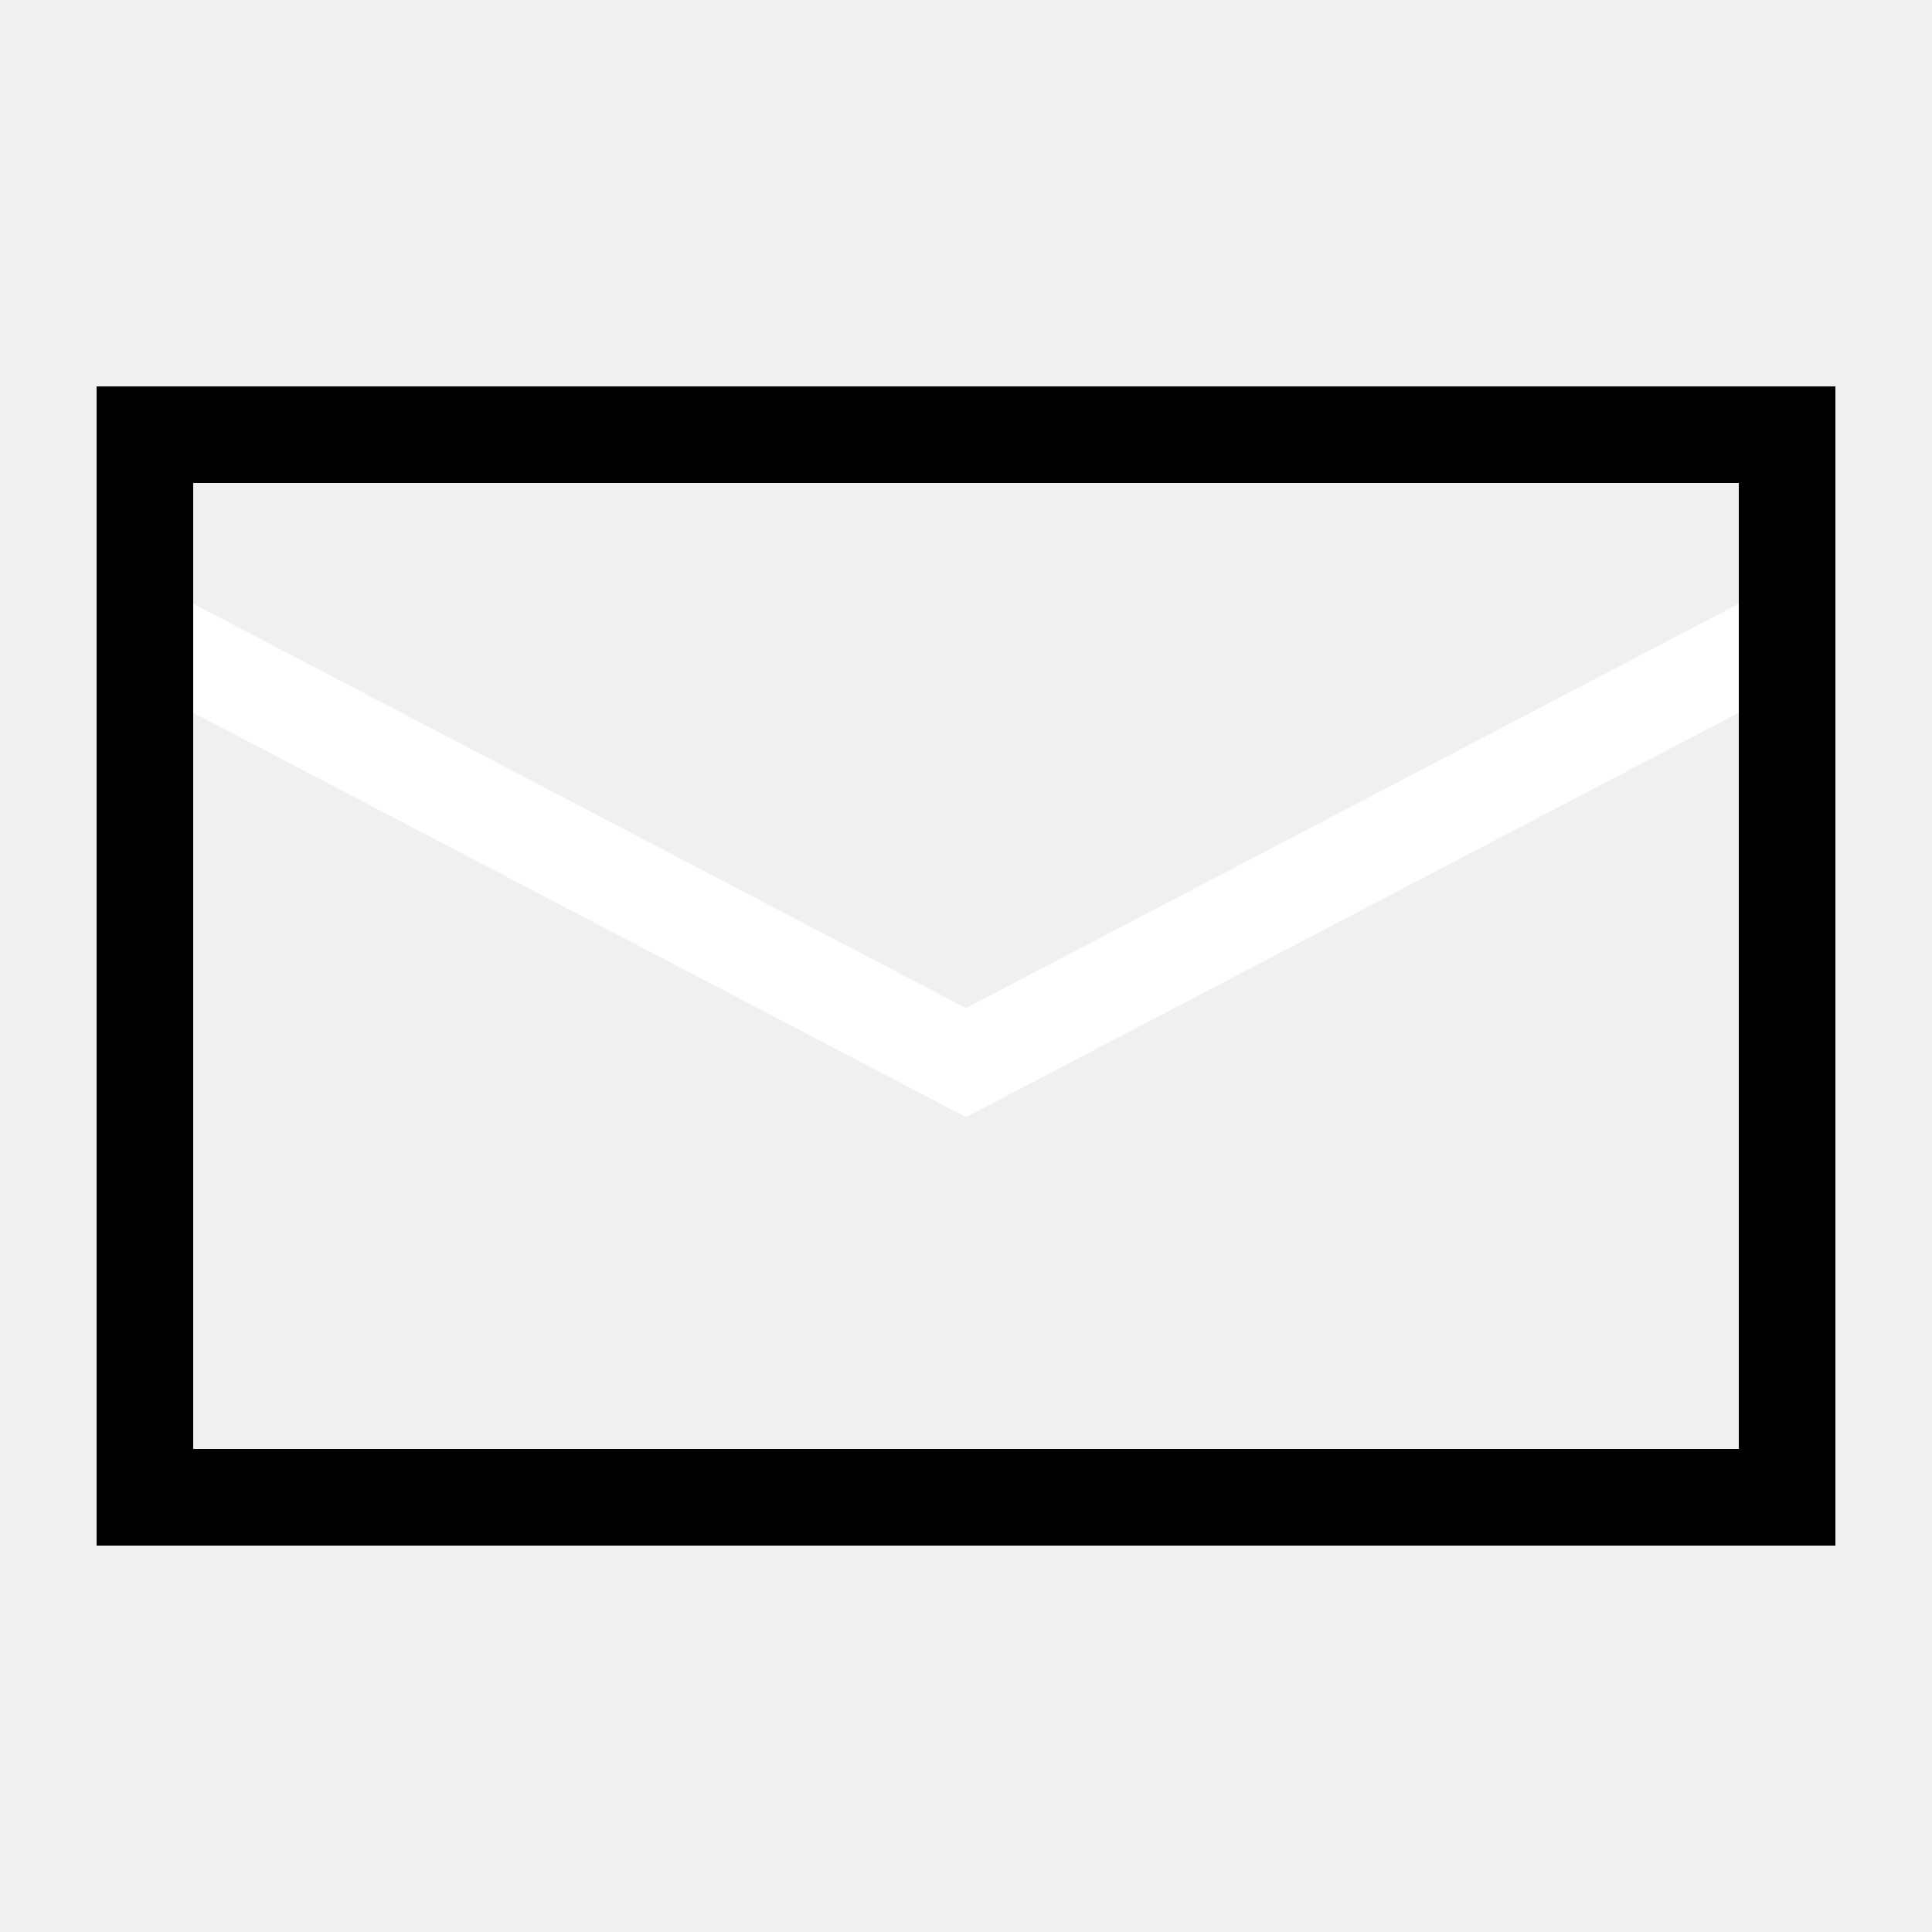
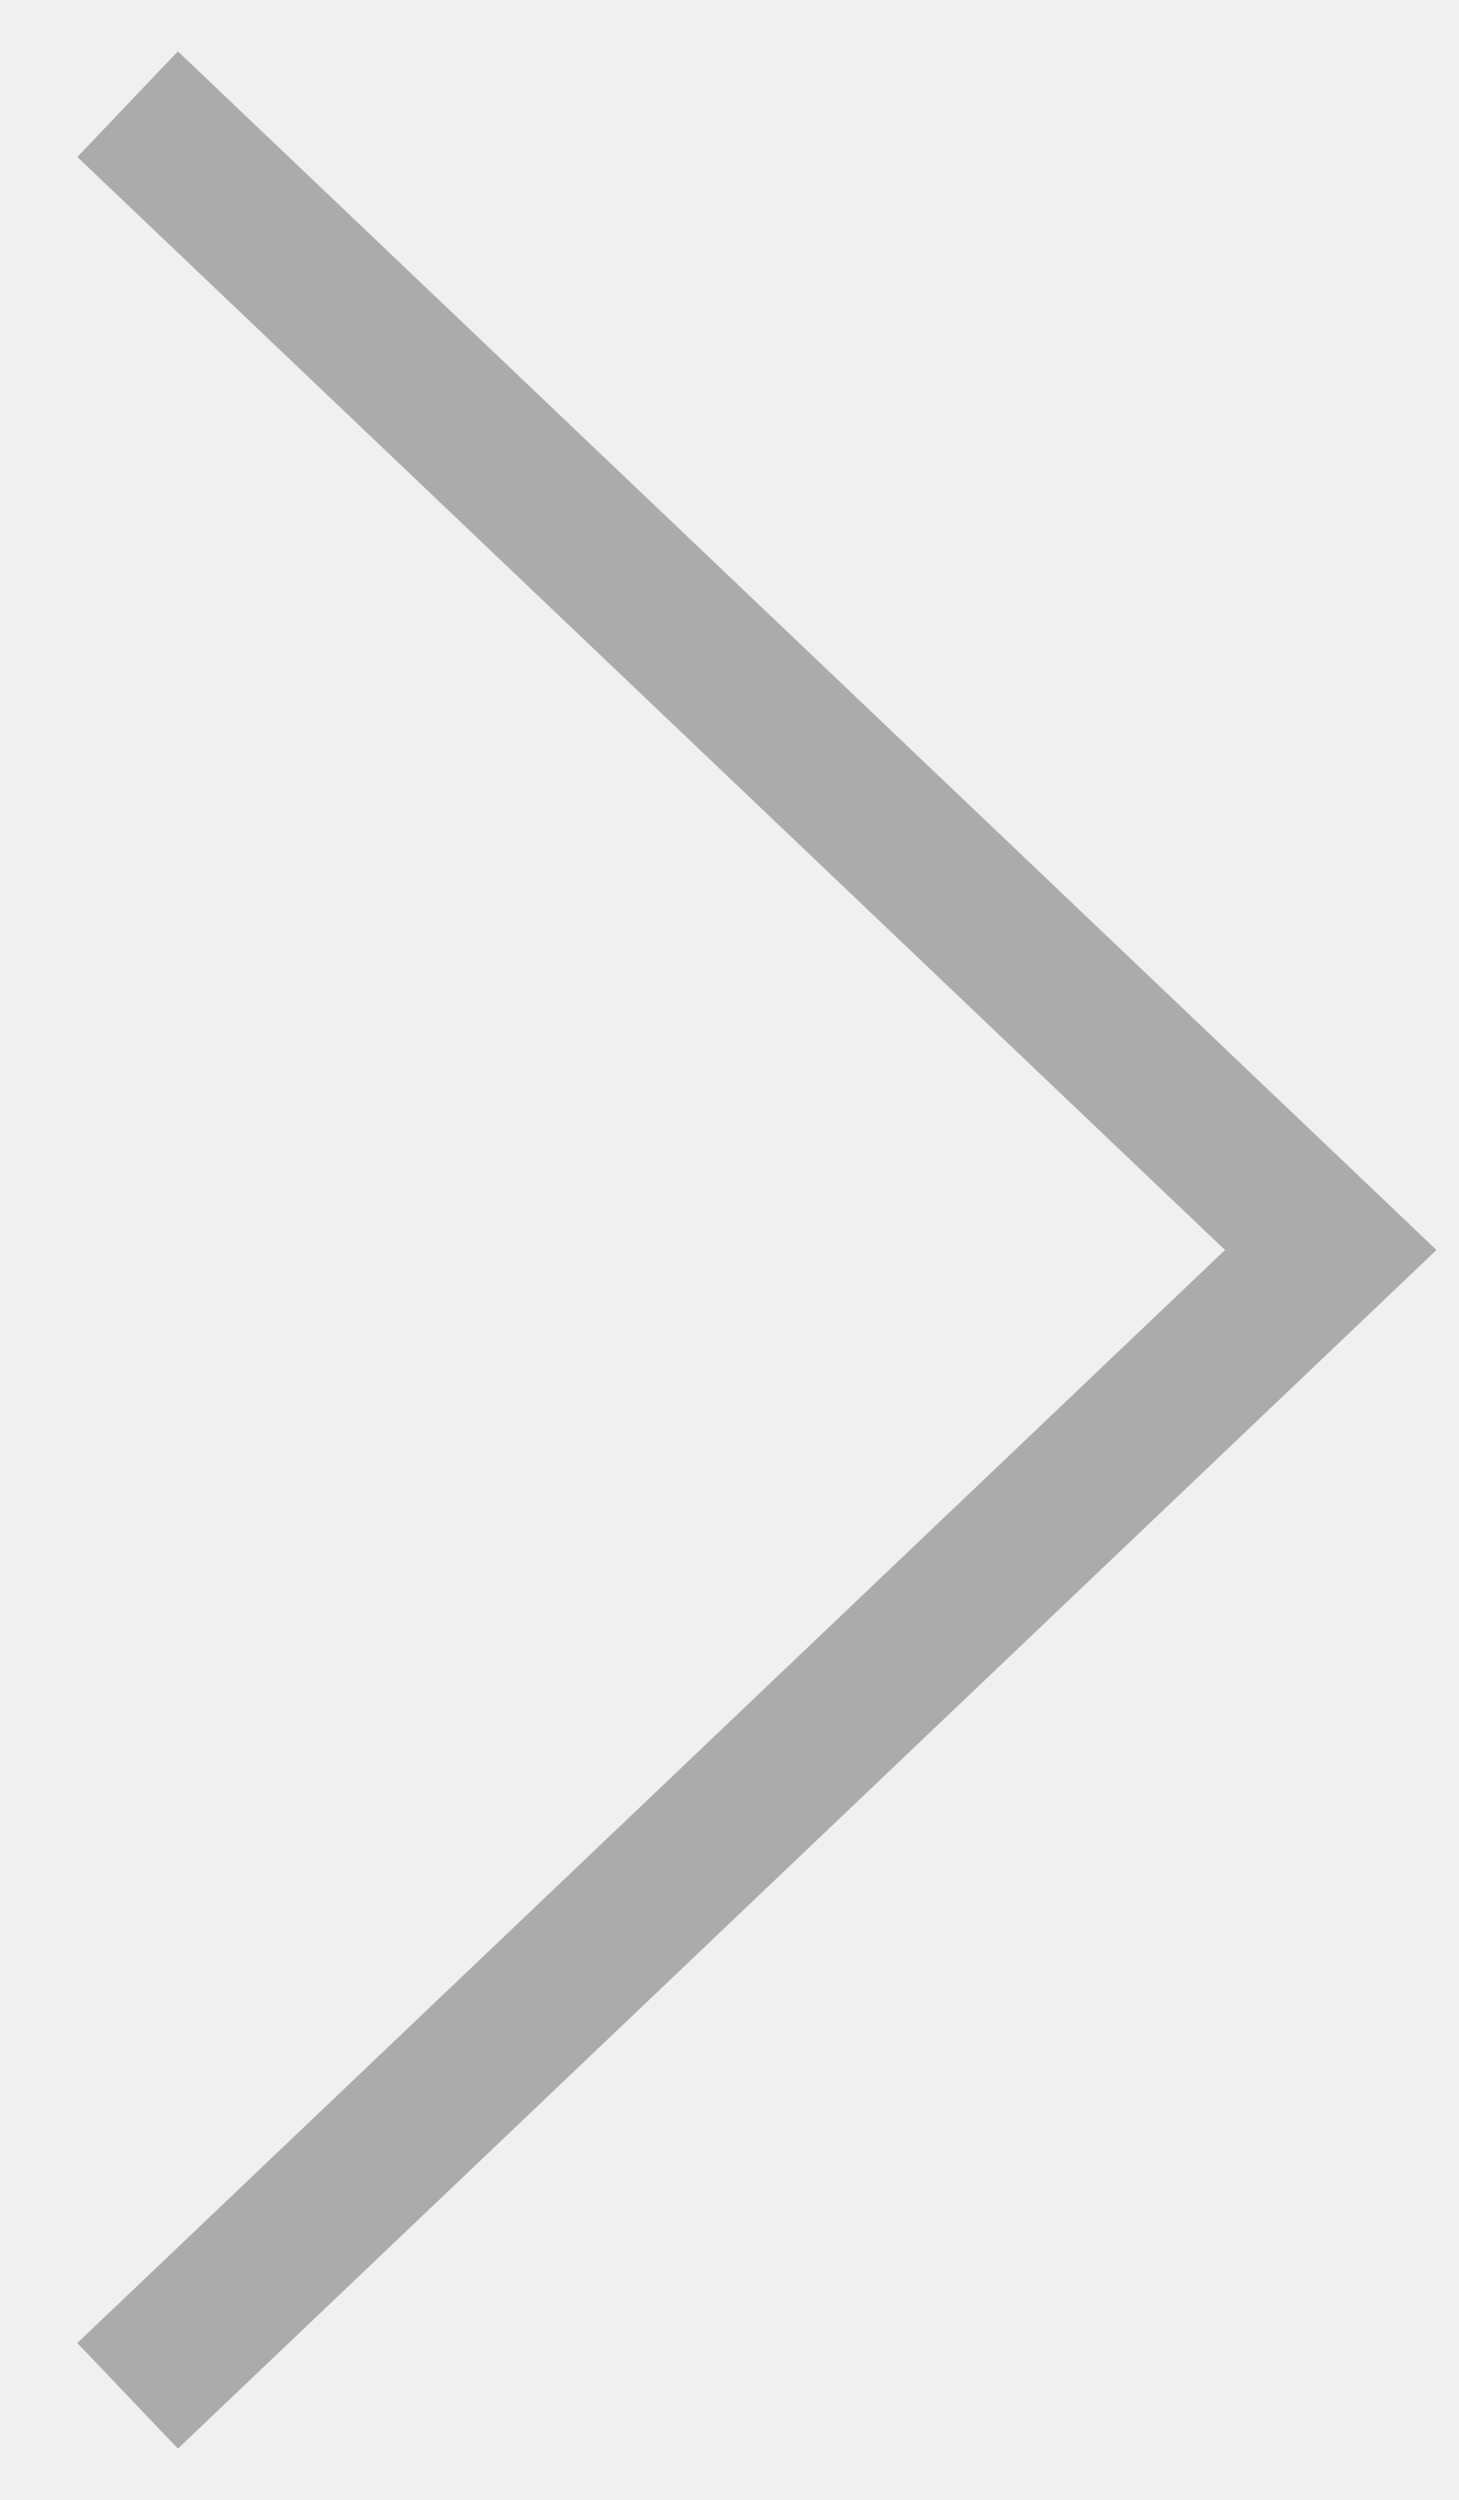
- <svg xmlns="http://www.w3.org/2000/svg" width="20" height="20" viewBox="0 0 20 20" fill="none">
-   <path d="M1.4 6.5L10 11L18.6 6.5" stroke="white" />
-   <path d="M1 4V16H19V4H1ZM18 15H2V5H18V15Z" fill="black" />
+ <svg xmlns="http://www.w3.org/2000/svg" width="14" height="24" viewBox="0 0 14 24" fill="none">
+   <path d="M1.225 23L12.775 12L1.225 1" stroke="#666666" stroke-opacity="0.5" stroke-width="1.4" />
</svg>
